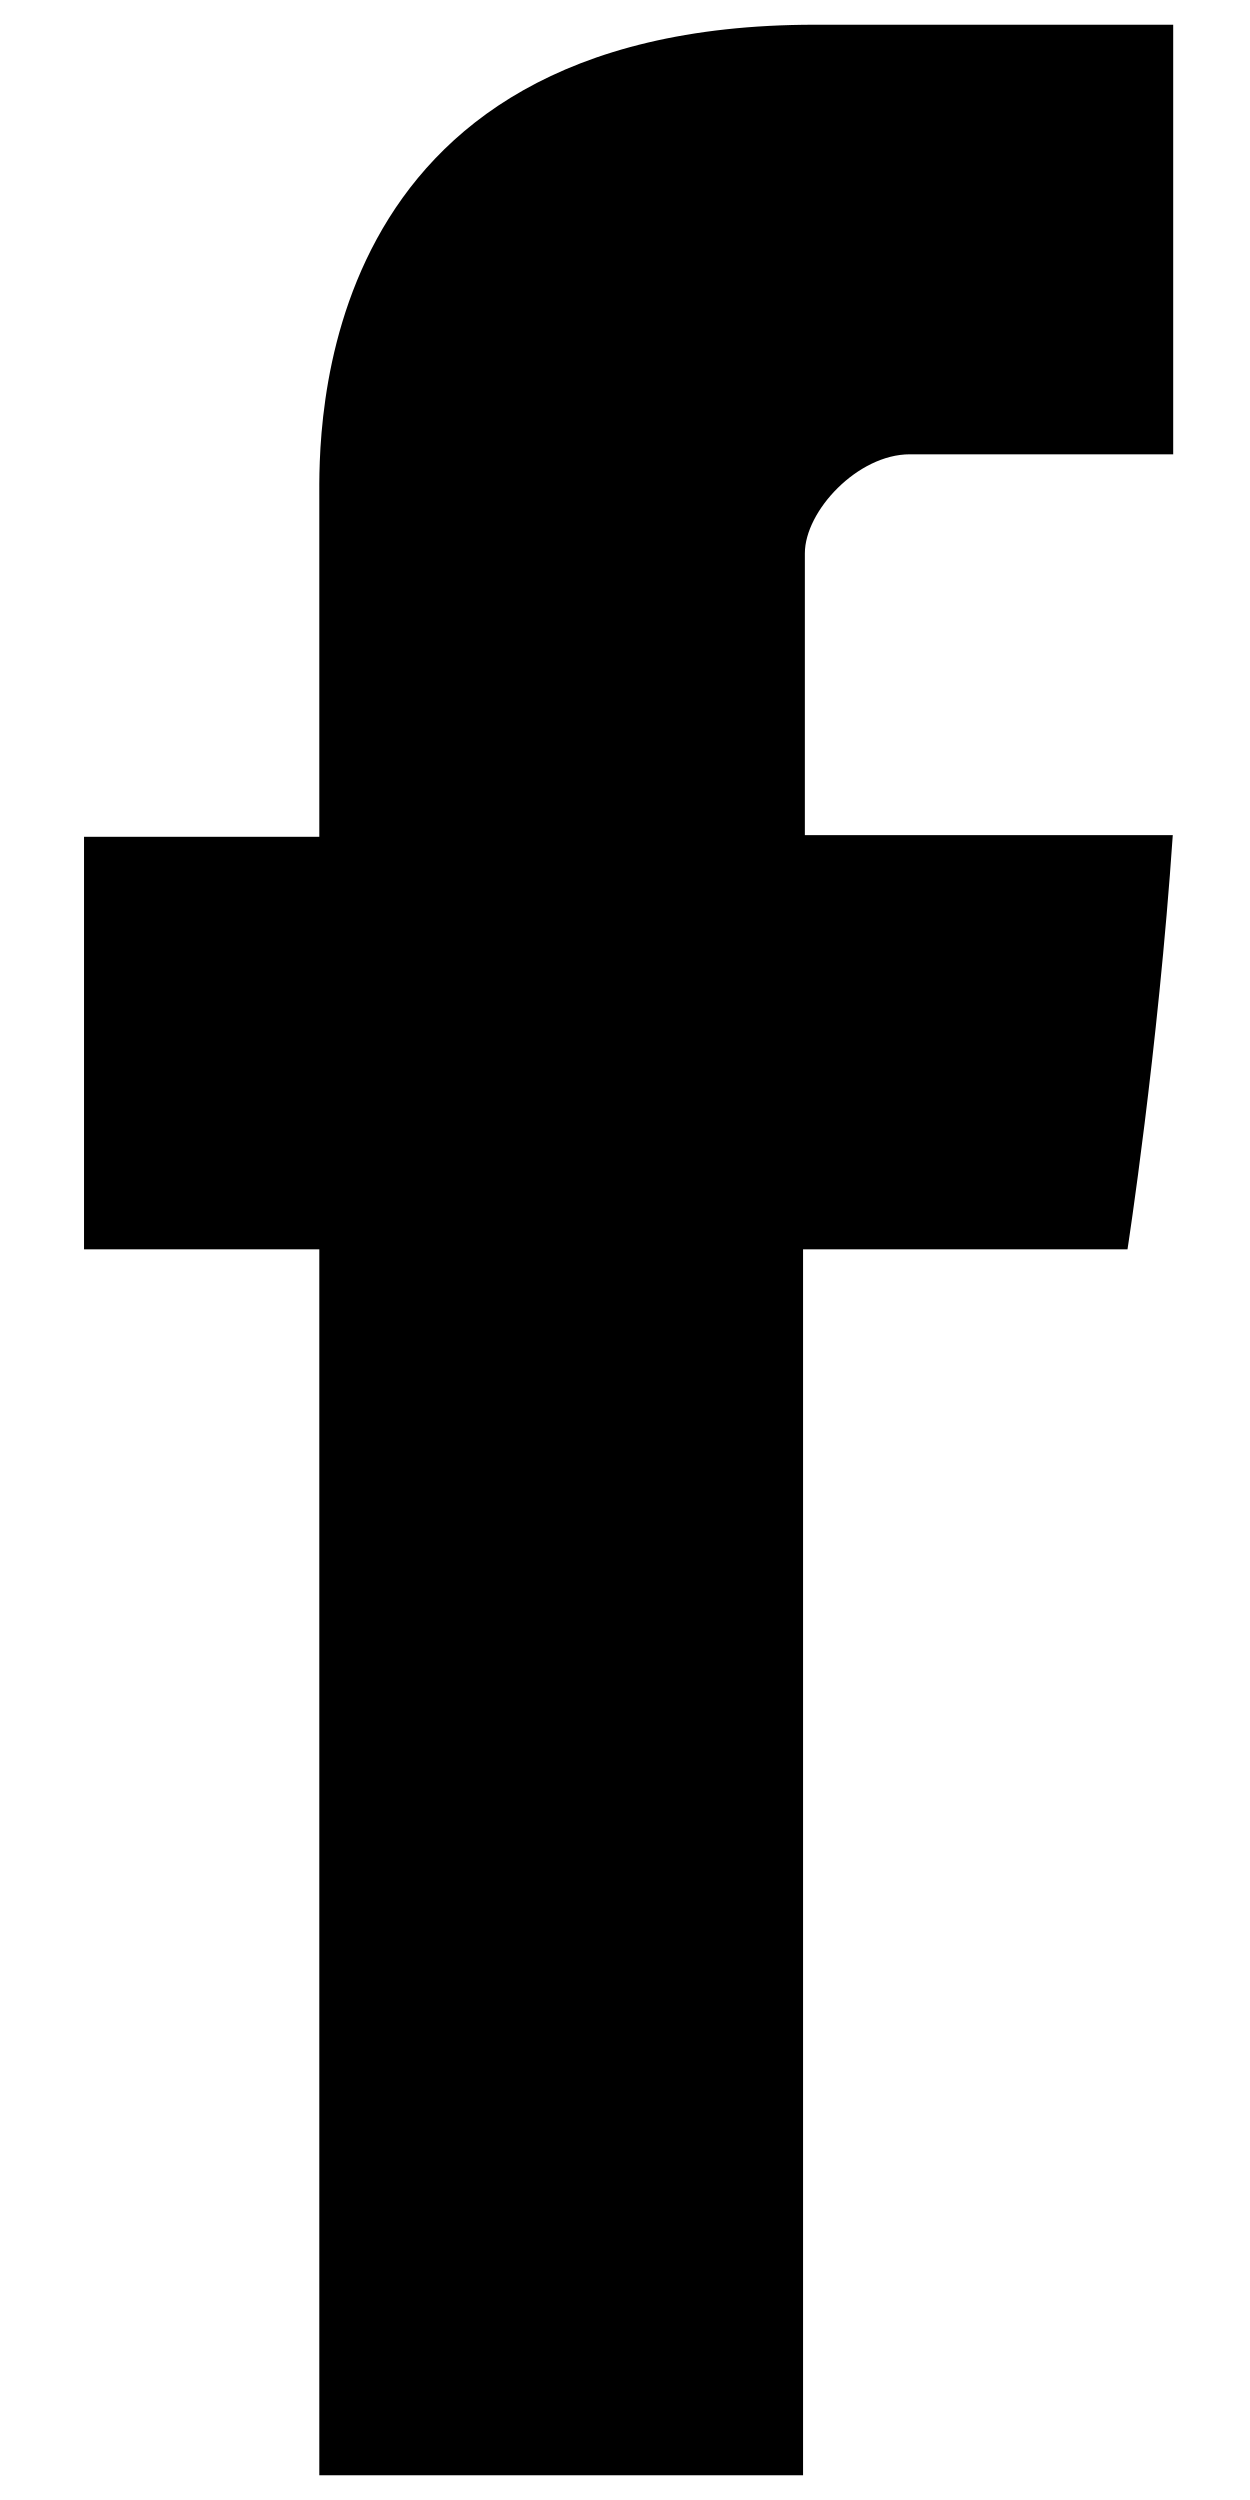
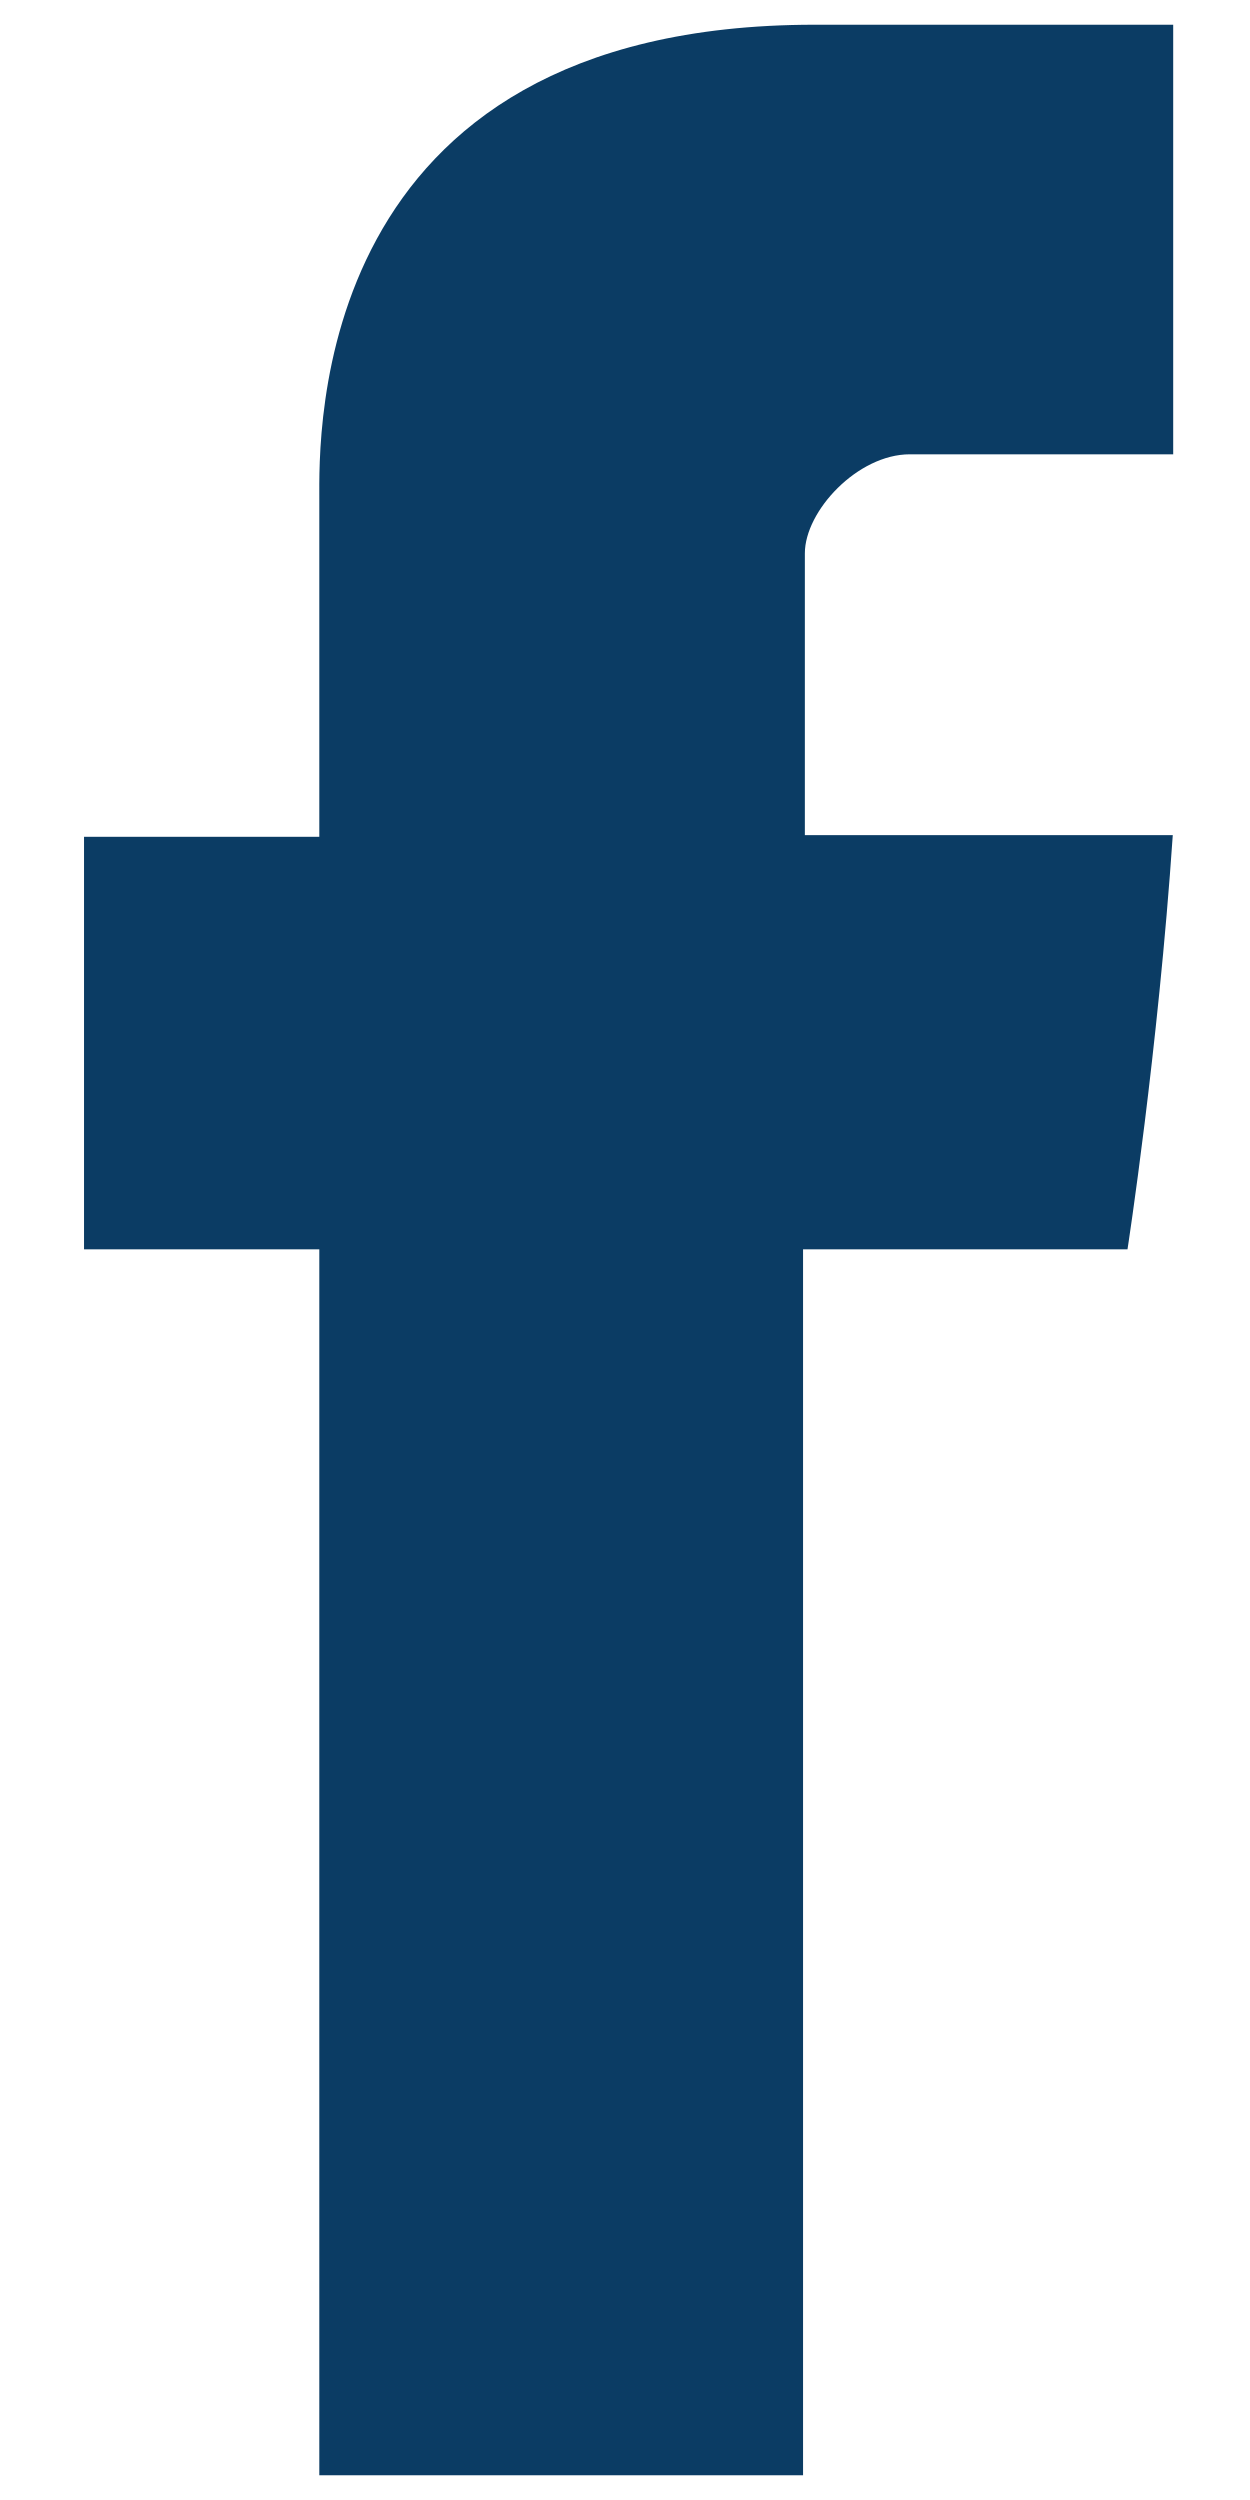
<svg xmlns="http://www.w3.org/2000/svg" width="9" height="18" viewBox="0 0 9 18" fill="none">
-   <path d="M2.299 3.596V6.025H0.605V8.995H2.299V17.822H5.782V8.995H8.118C8.118 8.995 8.338 7.571 8.444 6.013H5.795V3.984C5.795 3.679 6.175 3.271 6.551 3.271H8.447V0.178H5.867C2.214 0.178 2.299 3.151 2.299 3.596Z" fill="black" />
+   <path d="M2.299 3.596V6.025H0.605V8.995H2.299V17.822H5.782V8.995H8.118C8.118 8.995 8.338 7.571 8.444 6.013H5.795V3.984C5.795 3.679 6.175 3.271 6.551 3.271H8.447V0.178H5.867C2.214 0.178 2.299 3.151 2.299 3.596Z" fill="#0B3C64" />
</svg>
